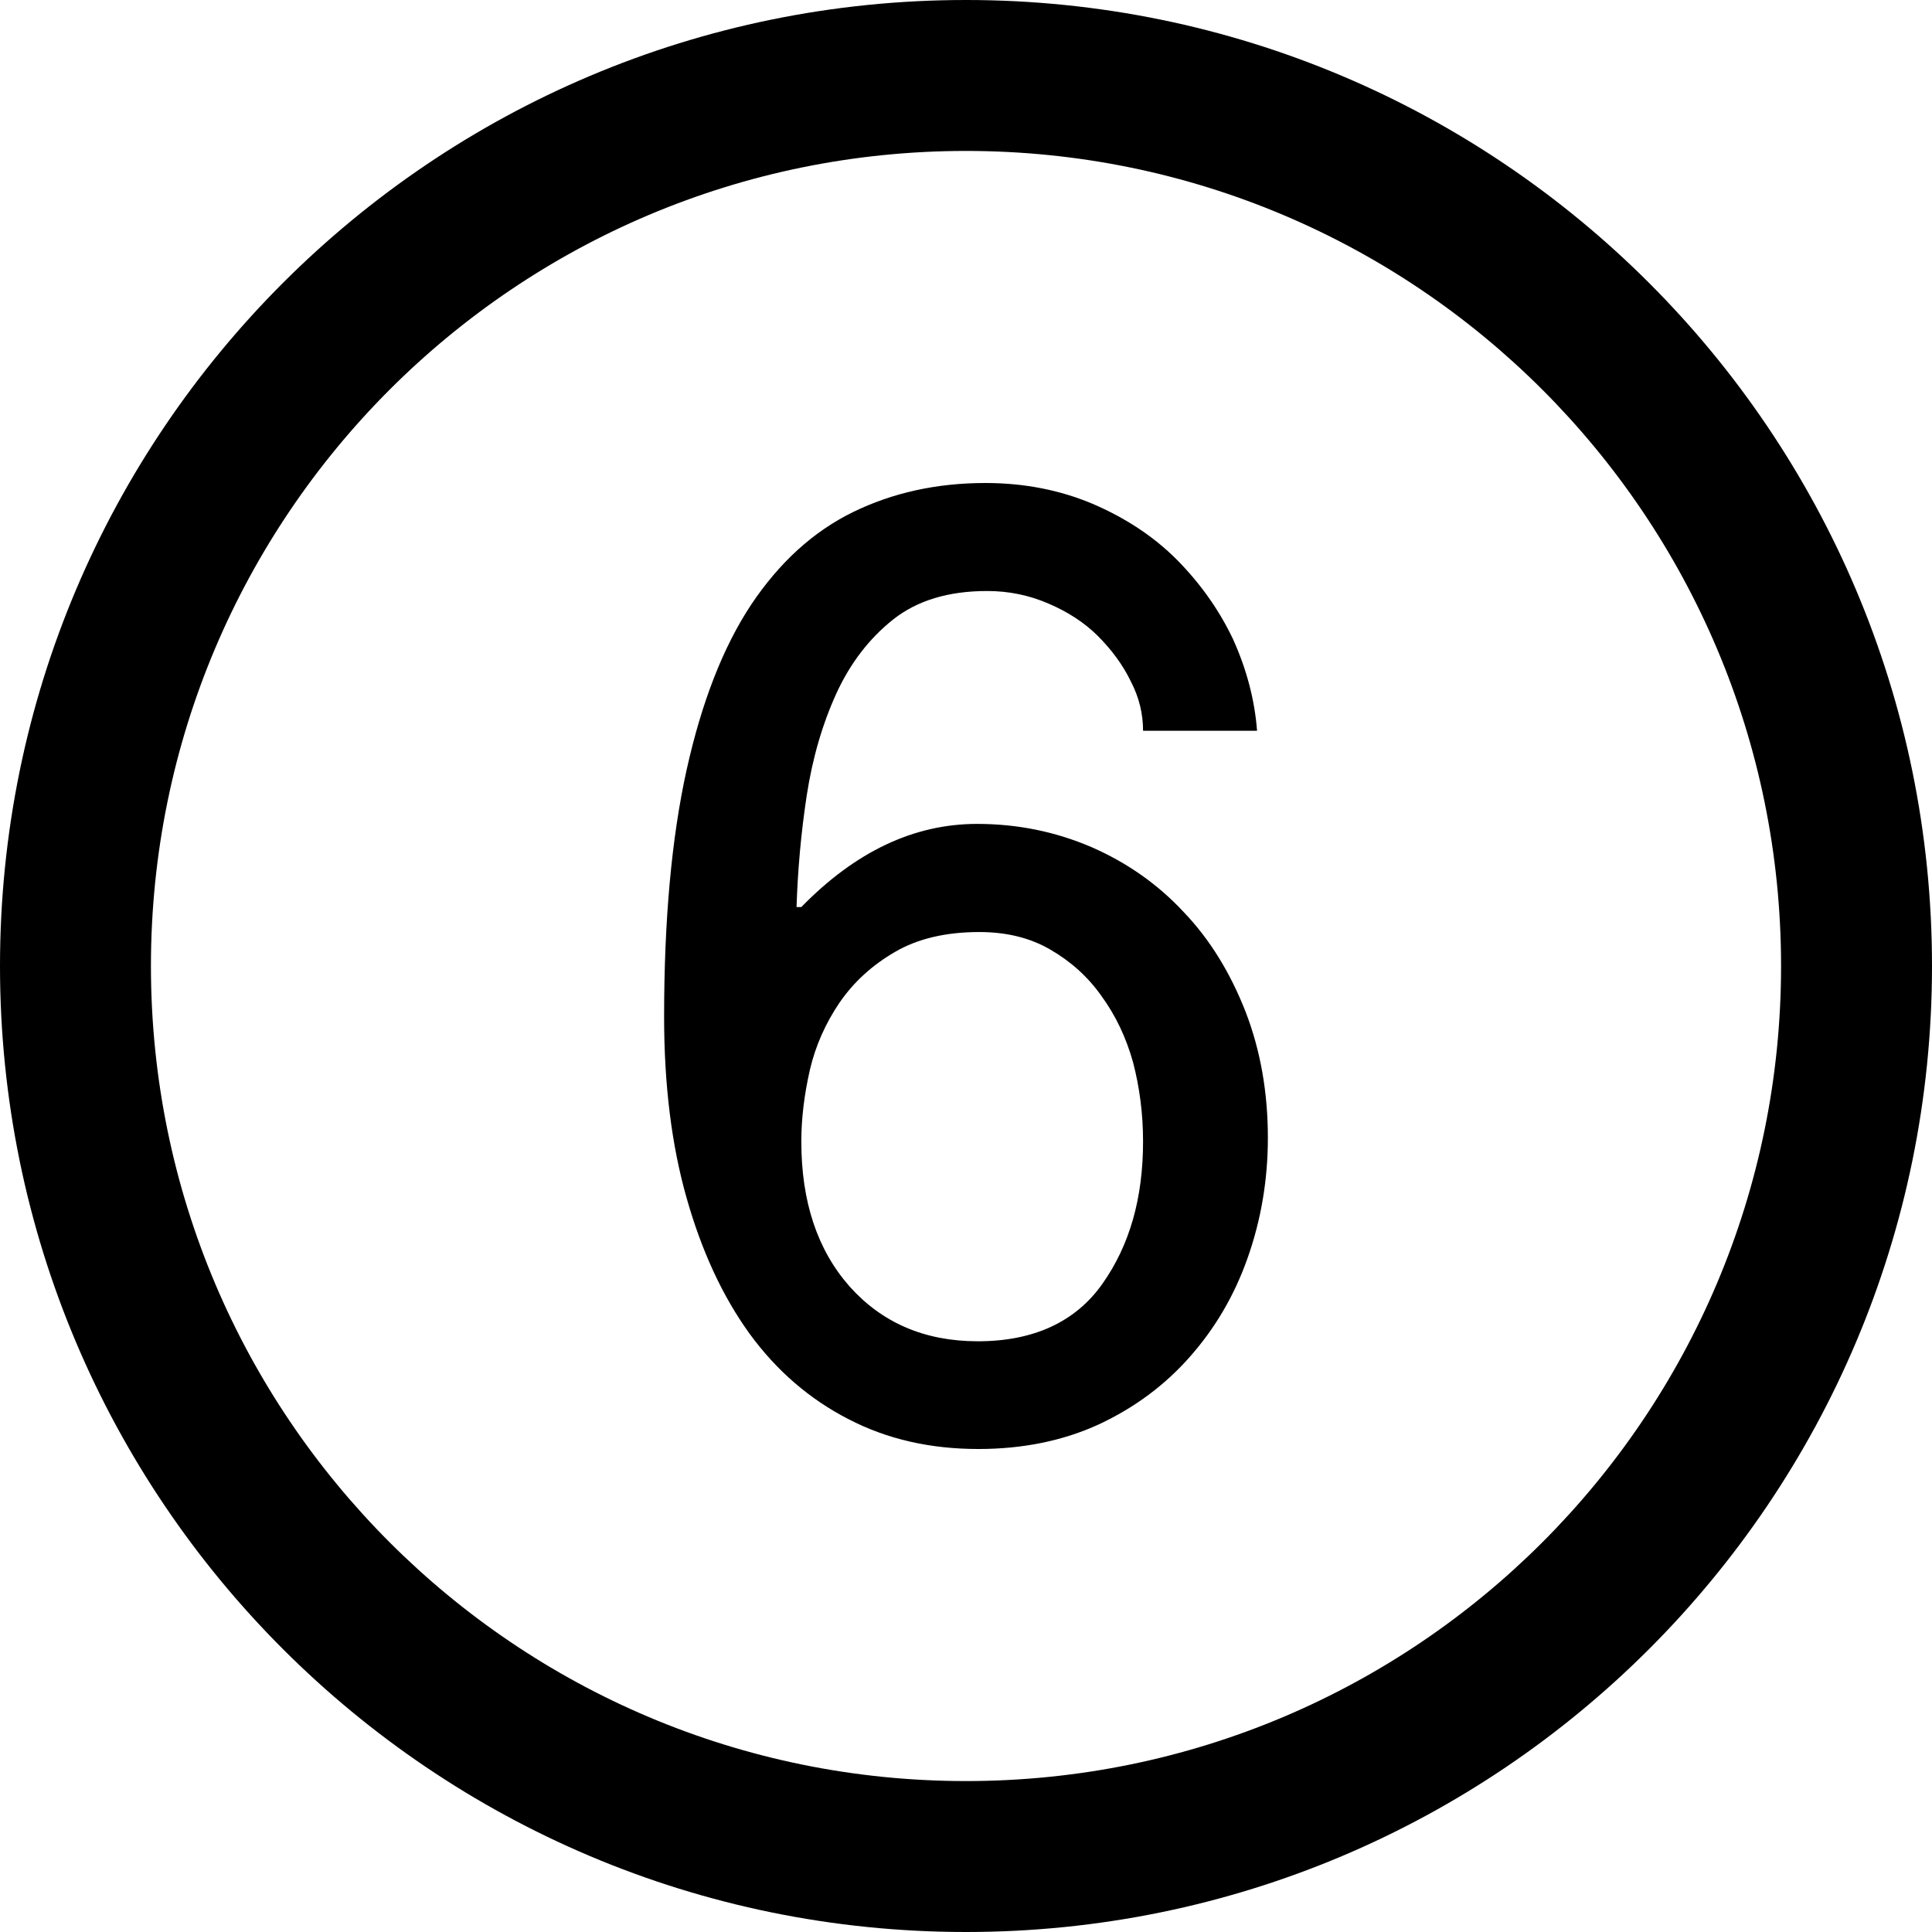
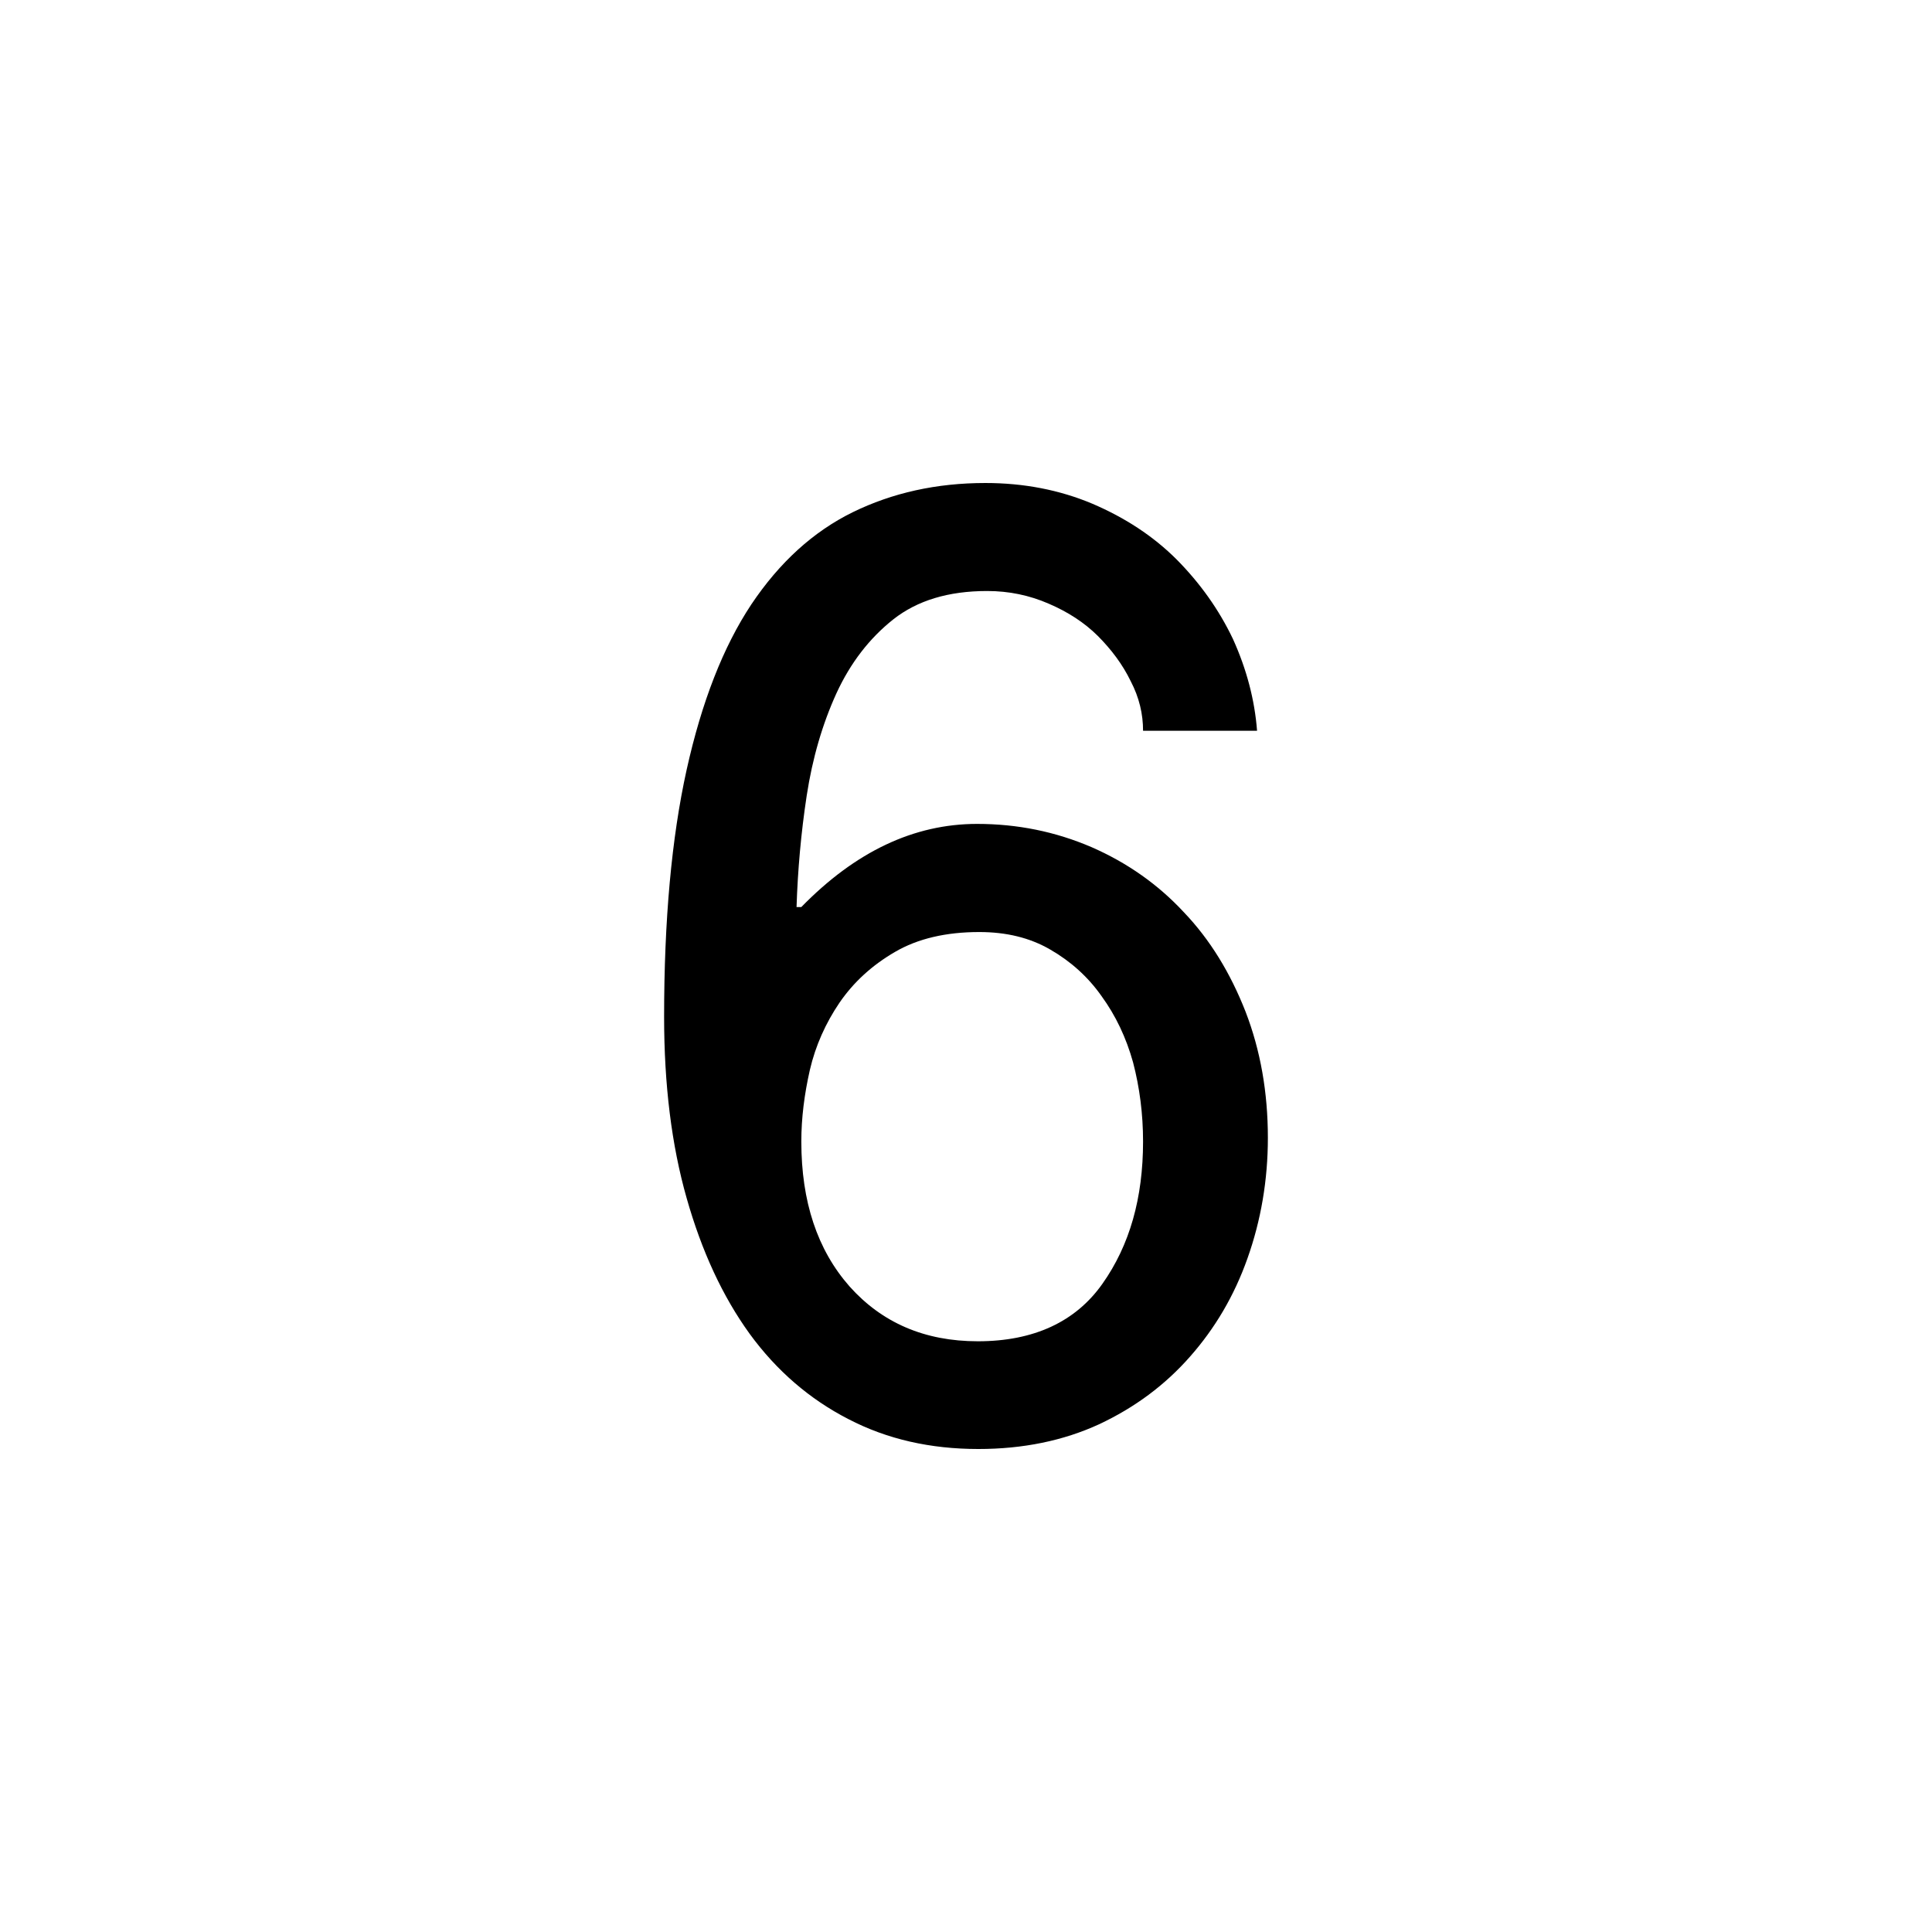
<svg xmlns="http://www.w3.org/2000/svg" version="1.1" id="Capa_1" x="0px" y="0px" width="512px" height="512px" viewBox="0 0 512 512" style="enable-background:new 0 0 512 512;" xml:space="preserve">
-   <g>
-     <path d="M256,0C114.609,0,0,114.609,0,256c0,141.391,114.609,256,256,256c141.391,0,256-114.609,256-256   C512,114.609,397.391,0,256,0z M256,472c-119.297,0-216-96.703-216-216S136.703,40,256,40s216,96.703,216,216S375.297,472,256,472z   " />
-     <g>
-       <path d="M302.922,193.656c0-4.406-1-8.797-3.297-13.188c-2.156-4.438-5.141-8.375-8.688-11.938    c-3.547-3.531-7.938-6.375-13.047-8.562c-5.109-2.219-10.517-3.344-16.281-3.344c-10.281,0-18.517,2.516-24.859,7.5    c-6.312,5-11.375,11.531-15.094,19.625c-3.688,8.094-6.344,17.125-7.875,27.125c-1.516,9.969-2.375,19.781-2.688,29.5h1.266    c14.312-14.656,29.797-22.031,46.579-22.031c10.688,0,20.766,2.047,30.328,6.156c9.438,4.125,17.625,9.875,24.452,17.234    c6.97,7.281,12.359,16.141,16.375,26.391c3.97,10.297,5.906,21.422,5.906,33.422c0,11.22-1.844,21.906-5.391,31.892    c-3.531,10-8.656,18.625-15.25,26.094c-6.595,7.5-14.595,13.469-24.142,17.938c-9.422,4.328-20.094,6.531-31.938,6.531    c-12.656,0-24.141-2.562-34.469-7.938c-10.25-5.267-19.016-12.812-26.156-22.609c-7.172-9.922-12.703-21.891-16.688-35.953    c-4-14.047-5.969-30.062-5.969-48.016c0-25.609,1.969-47.392,5.969-65.484c4-18.031,9.719-32.641,17.156-43.844    c7.469-11.141,16.406-19.281,26.875-24.422c10.5-5.125,22.156-7.734,35.155-7.734c10.188,0,19.688,1.844,28.359,5.5    c8.688,3.719,16.156,8.609,22.312,14.766c6.141,6.203,11.203,13.234,14.953,21.141c3.594,7.953,5.733,16.062,6.358,24.25    L302.922,193.656L302.922,193.656z M259.141,355.453c14.828,0,25.906-5.172,33-15.219c7.234-10.219,10.781-22.734,10.781-37.734    c0-7.297-0.906-14.281-2.641-20.938c-1.828-6.578-4.625-12.453-8.359-17.578c-3.609-5.142-8.219-9.25-13.625-12.359    C272.906,248.5,266.672,247,259.5,247c-8.797,0-16.281,1.75-22.281,5.25c-6.094,3.531-11,8.016-14.75,13.484    c-3.656,5.391-6.344,11.358-7.844,17.797c-1.469,6.484-2.266,12.766-2.266,18.969c0,15.953,4.234,28.719,12.797,38.438    C233.719,350.516,245,355.453,259.141,355.453z" />
-     </g>
-   </g>
-   <g>
- </g>
-   <g>
- </g>
-   <g>
- </g>
-   <g>
- </g>
-   <g>
- </g>
-   <g>
- </g>
-   <g>
- </g>
-   <g>
- </g>
-   <g>
- </g>
-   <g>
- </g>
-   <g>
- </g>
-   <g>
- </g>
-   <g>
- </g>
-   <g>
- </g>
-   <g>
- </g>
+   <path d="M302.922,193.656c0-4.406-1-8.797-3.297-13.188c-2.156-4.438-5.141-8.375-8.688-11.938    c-3.547-3.531-7.938-6.375-13.047-8.562c-5.109-2.219-10.517-3.344-16.281-3.344c-10.281,0-18.517,2.516-24.859,7.5    c-6.312,5-11.375,11.531-15.094,19.625c-3.688,8.094-6.344,17.125-7.875,27.125c-1.516,9.969-2.375,19.781-2.688,29.5h1.266    c14.312-14.656,29.797-22.031,46.579-22.031c10.688,0,20.766,2.047,30.328,6.156c9.438,4.125,17.625,9.875,24.452,17.234    c6.97,7.281,12.359,16.141,16.375,26.391c3.97,10.297,5.906,21.422,5.906,33.422c0,11.22-1.844,21.906-5.391,31.892    c-3.531,10-8.656,18.625-15.25,26.094c-6.595,7.5-14.595,13.469-24.142,17.938c-9.422,4.328-20.094,6.531-31.938,6.531    c-12.656,0-24.141-2.562-34.469-7.938c-10.25-5.267-19.016-12.812-26.156-22.609c-7.172-9.922-12.703-21.891-16.688-35.953    c-4-14.047-5.969-30.062-5.969-48.016c0-25.609,1.969-47.392,5.969-65.484c4-18.031,9.719-32.641,17.156-43.844    c7.469-11.141,16.406-19.281,26.875-24.422c10.5-5.125,22.156-7.734,35.155-7.734c10.188,0,19.688,1.844,28.359,5.5    c8.688,3.719,16.156,8.609,22.312,14.766c6.141,6.203,11.203,13.234,14.953,21.141c3.594,7.953,5.733,16.062,6.358,24.25    L302.922,193.656L302.922,193.656z M259.141,355.453c14.828,0,25.906-5.172,33-15.219c7.234-10.219,10.781-22.734,10.781-37.734    c0-7.297-0.906-14.281-2.641-20.938c-1.828-6.578-4.625-12.453-8.359-17.578c-3.609-5.142-8.219-9.25-13.625-12.359    C272.906,248.5,266.672,247,259.5,247c-8.797,0-16.281,1.75-22.281,5.25c-6.094,3.531-11,8.016-14.75,13.484    c-3.656,5.391-6.344,11.358-7.844,17.797c-1.469,6.484-2.266,12.766-2.266,18.969c0,15.953,4.234,28.719,12.797,38.438    C233.719,350.516,245,355.453,259.141,355.453z" />
</svg>
